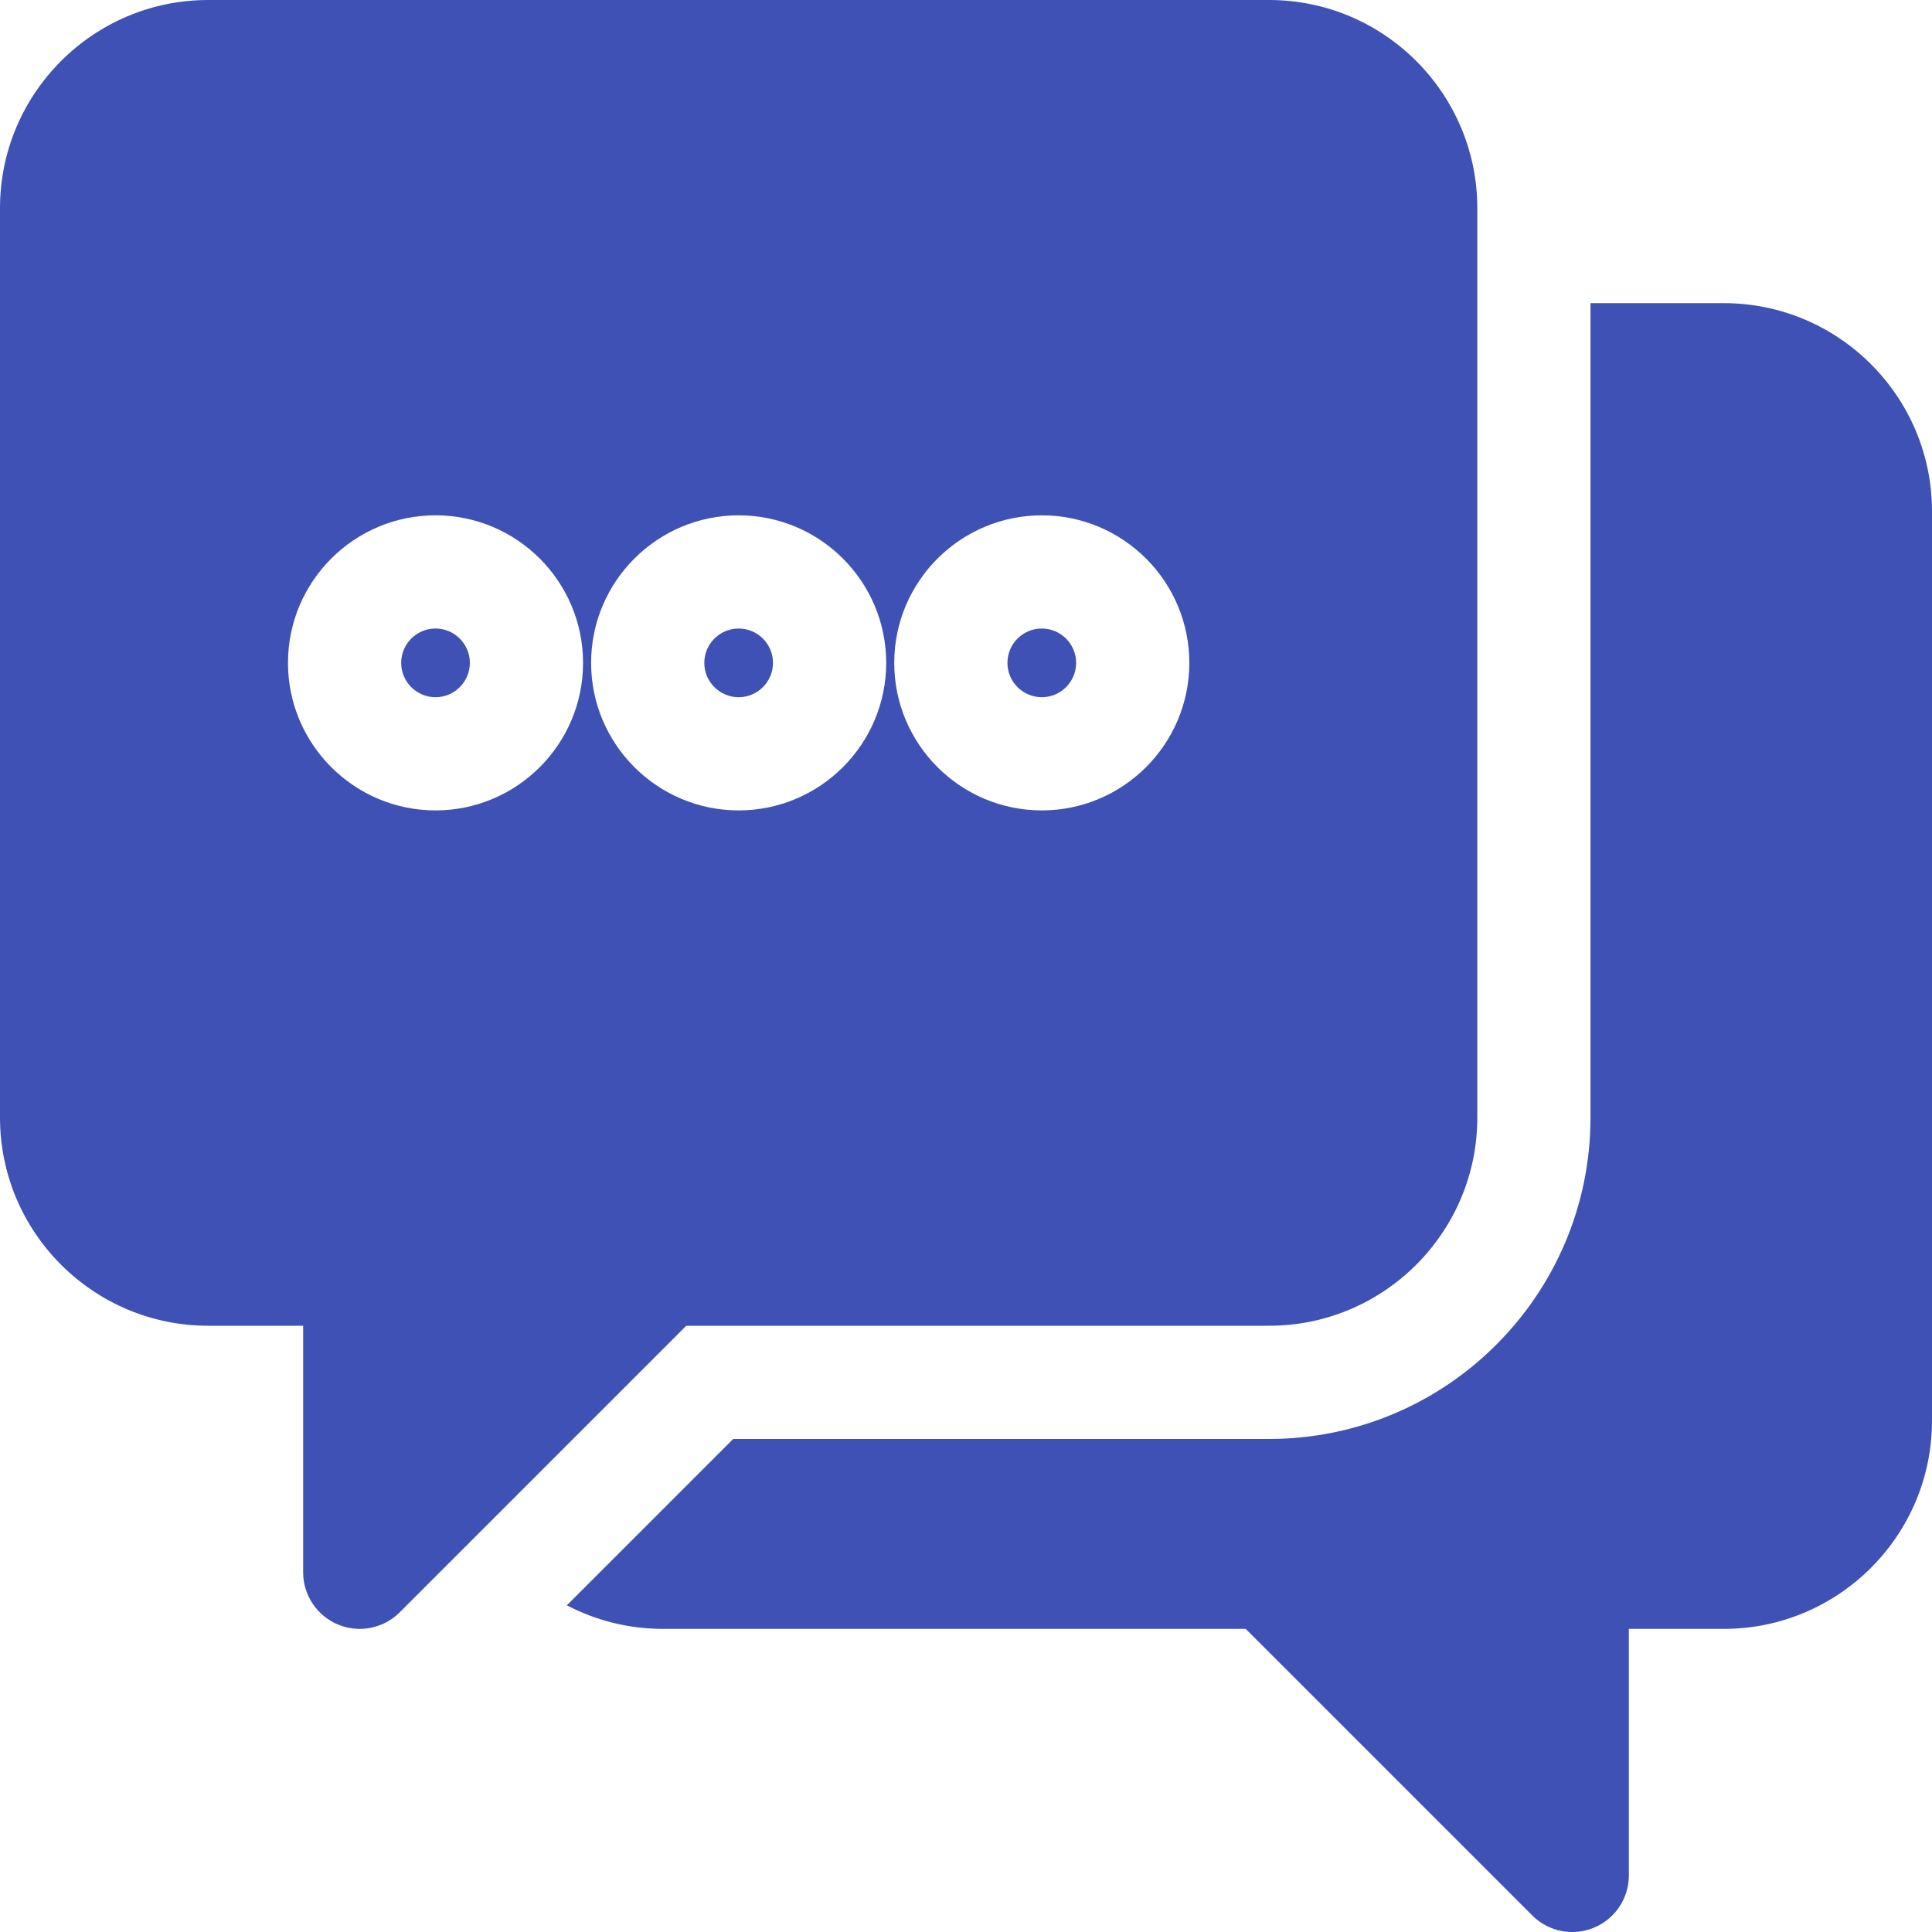
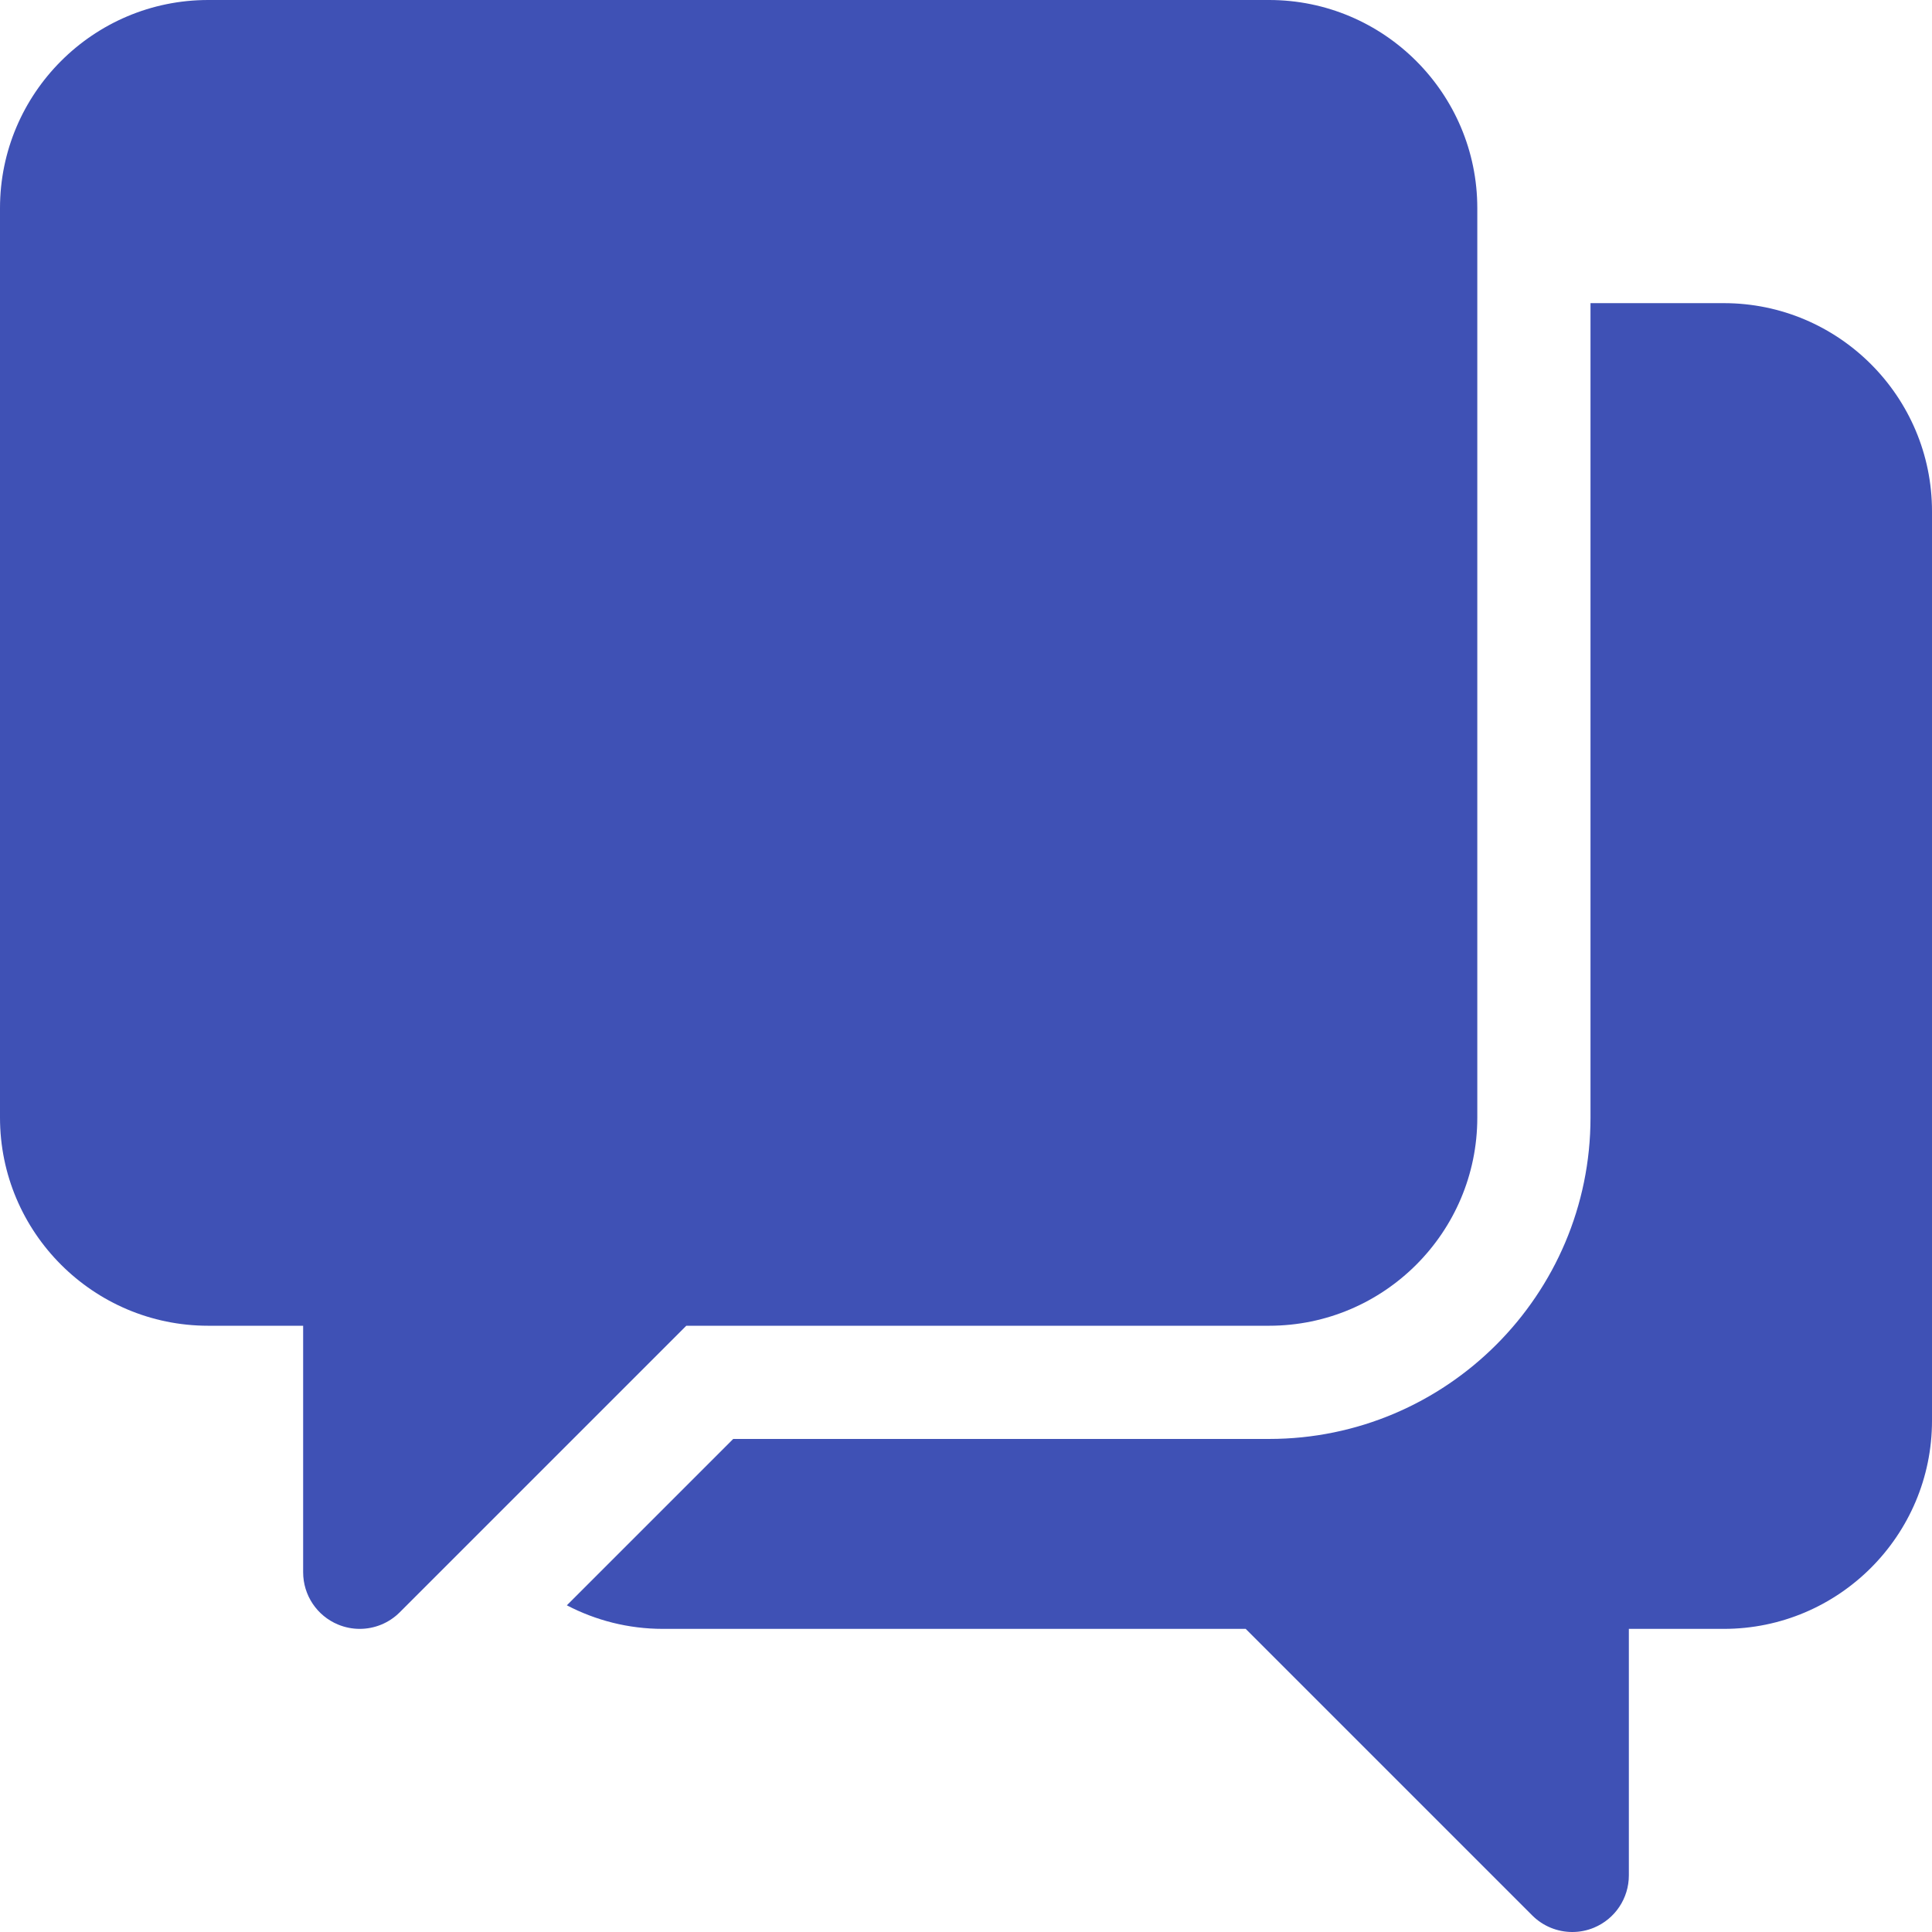
<svg xmlns="http://www.w3.org/2000/svg" height="512px" viewBox="0 0 512 512" width="512px">
  <path d="m456.832 80.336h-35.332v215.832c0 46.961-38.203 85.168-85.164 85.168h-142.027l-44.09 44.086c7.621 3.98 16.27 6.246 25.445 6.246h154.457l75.938 75.938c2.871 2.871 6.707 4.395 10.613 4.395 1.93 0 3.879-.371 5.734-1.141 5.605-2.324 9.258-7.793 9.258-13.859v-65.332h25.168c30.422 0 55.168-24.75 55.168-55.168v-241c0-30.418-24.746-55.164-55.168-55.164zm0 0" fill="#3f51b5" />
-   <path d="m204.852 175.668c0-5.02-4.082-9.102-9.102-9.102s-9.102 4.082-9.102 9.102c0 5.016 4.082 9.098 9.102 9.098s9.102-4.082 9.102-9.098zm0 0" fill="#3f51b5" />
-   <path d="m276.086 184.766c5.016 0 9.098-4.082 9.098-9.098 0-5.02-4.082-9.102-9.098-9.102-5.02 0-9.105 4.082-9.105 9.102 0 5.016 4.086 9.098 9.105 9.098zm0 0" fill="#3f51b5" />
-   <path d="m115.414 166.566c-5.016 0-9.098 4.082-9.098 9.102 0 5.016 4.082 9.098 9.098 9.098 5.02 0 9.102-4.082 9.102-9.098 0-5.02-4.082-9.102-9.102-9.102zm0 0" fill="#3f51b5" />
-   <path d="m336.336 351.336c30.418 0 55.164-24.75 55.164-55.168v-241c0-30.422-24.746-55.168-55.164-55.168h-281.172c-30.418 0-55.164 24.746-55.164 55.168v241c0 30.418 24.746 55.168 55.164 55.168h25.172v65.332c0 6.066 3.652 11.535 9.258 13.855 1.855.77 3.805 1.145 5.734 1.145 3.906 0 7.742-1.523 10.609-4.395l75.941-75.938zm-60.25-214.77c21.559 0 39.098 17.539 39.098 39.102 0 21.559-17.539 39.098-39.098 39.098-21.562 0-39.105-17.539-39.105-39.098 0-21.562 17.543-39.102 39.105-39.102zm-160.672 78.199c-21.559 0-39.098-17.539-39.098-39.098 0-21.562 17.539-39.102 39.098-39.102 21.562 0 39.102 17.539 39.102 39.102 0 21.559-17.539 39.098-39.102 39.098zm41.234-39.098c0-21.562 17.543-39.102 39.102-39.102s39.102 17.539 39.102 39.102c0 21.559-17.543 39.098-39.102 39.098s-39.102-17.539-39.102-39.098zm0 0" fill="#3f51b5" />
+   <path d="m336.336 351.336c30.418 0 55.164-24.75 55.164-55.168v-241c0-30.422-24.746-55.168-55.164-55.168h-281.172c-30.418 0-55.164 24.746-55.164 55.168v241c0 30.418 24.746 55.168 55.164 55.168h25.172v65.332c0 6.066 3.652 11.535 9.258 13.855 1.855.77 3.805 1.145 5.734 1.145 3.906 0 7.742-1.523 10.609-4.395l75.941-75.938zm-60.25-214.77c21.559 0 21.559-17.539 39.098-39.098 39.098-21.562 0-39.105-17.539-39.105-39.098 0-21.562 17.543-39.102 39.105-39.102zm-160.672 78.199c-21.559 0-39.098-17.539-39.098-39.098 0-21.562 17.539-39.102 21.559-17.539 39.098-39.102 39.098zm41.234-39.098c0-21.562 17.543-39.102 39.102-39.102s39.102 17.539 39.102 39.102c0 21.559-17.543 39.098-39.102" fill="#3f51b5" />
</svg>
